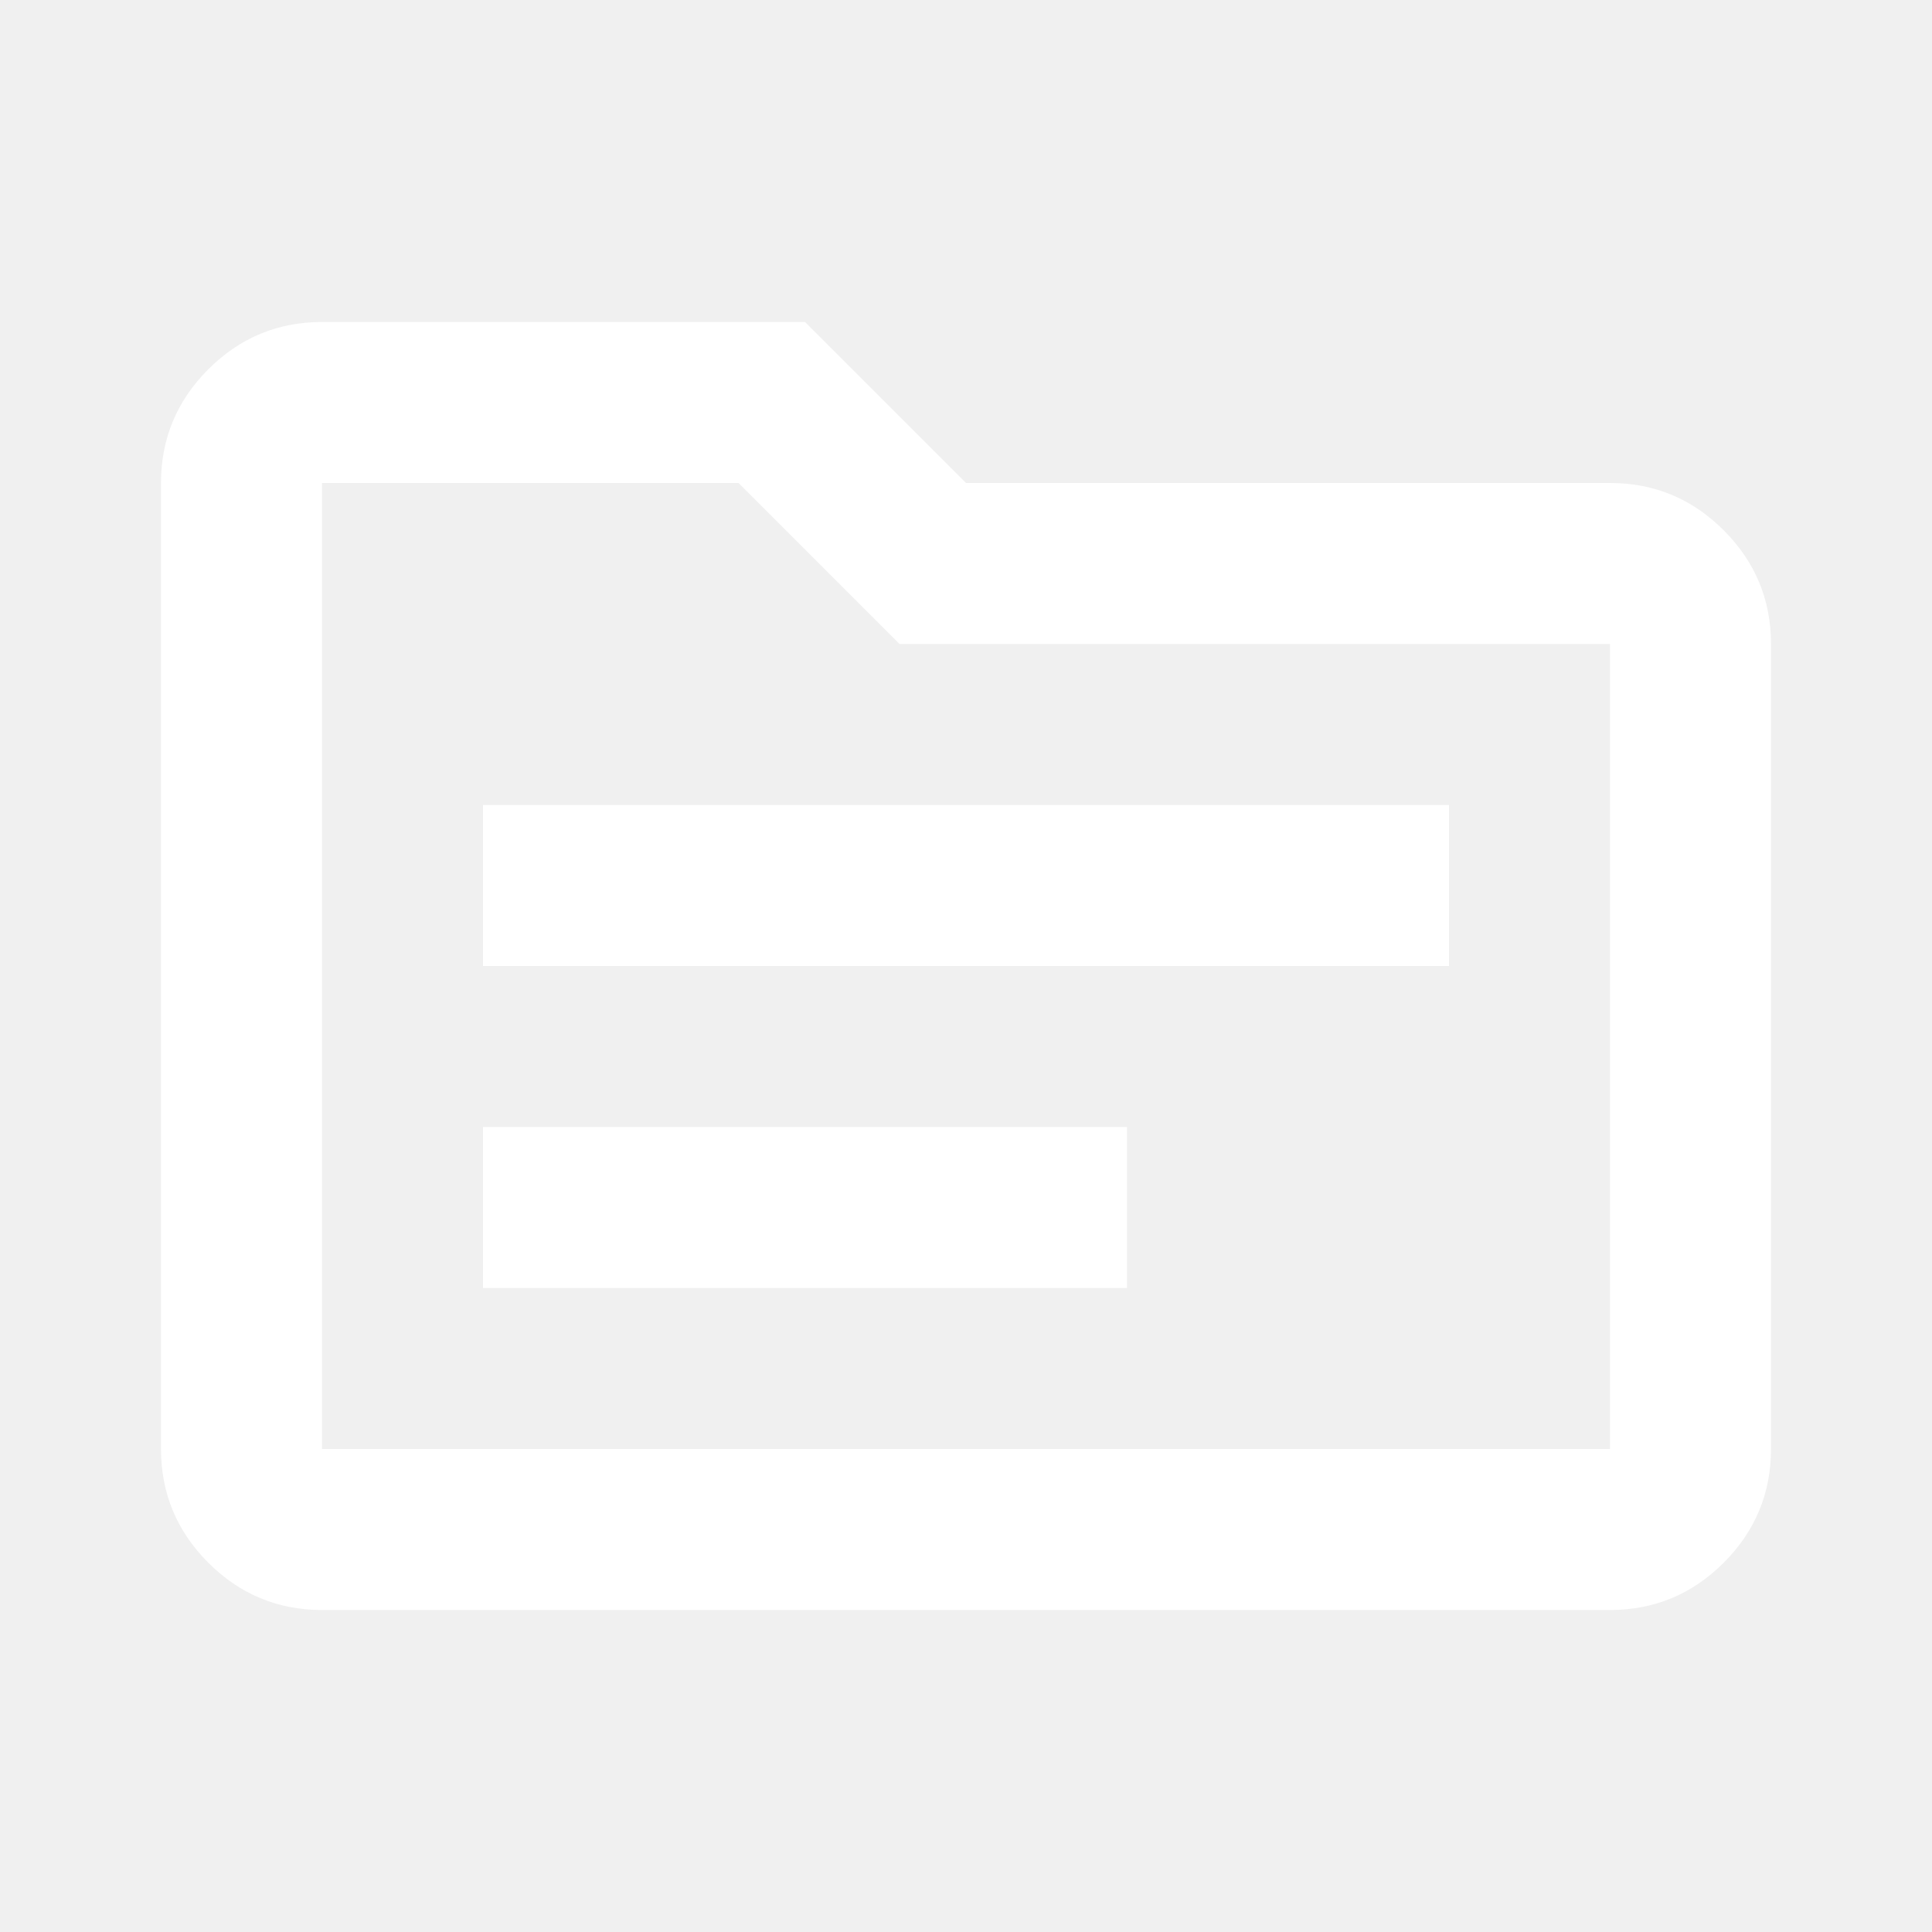
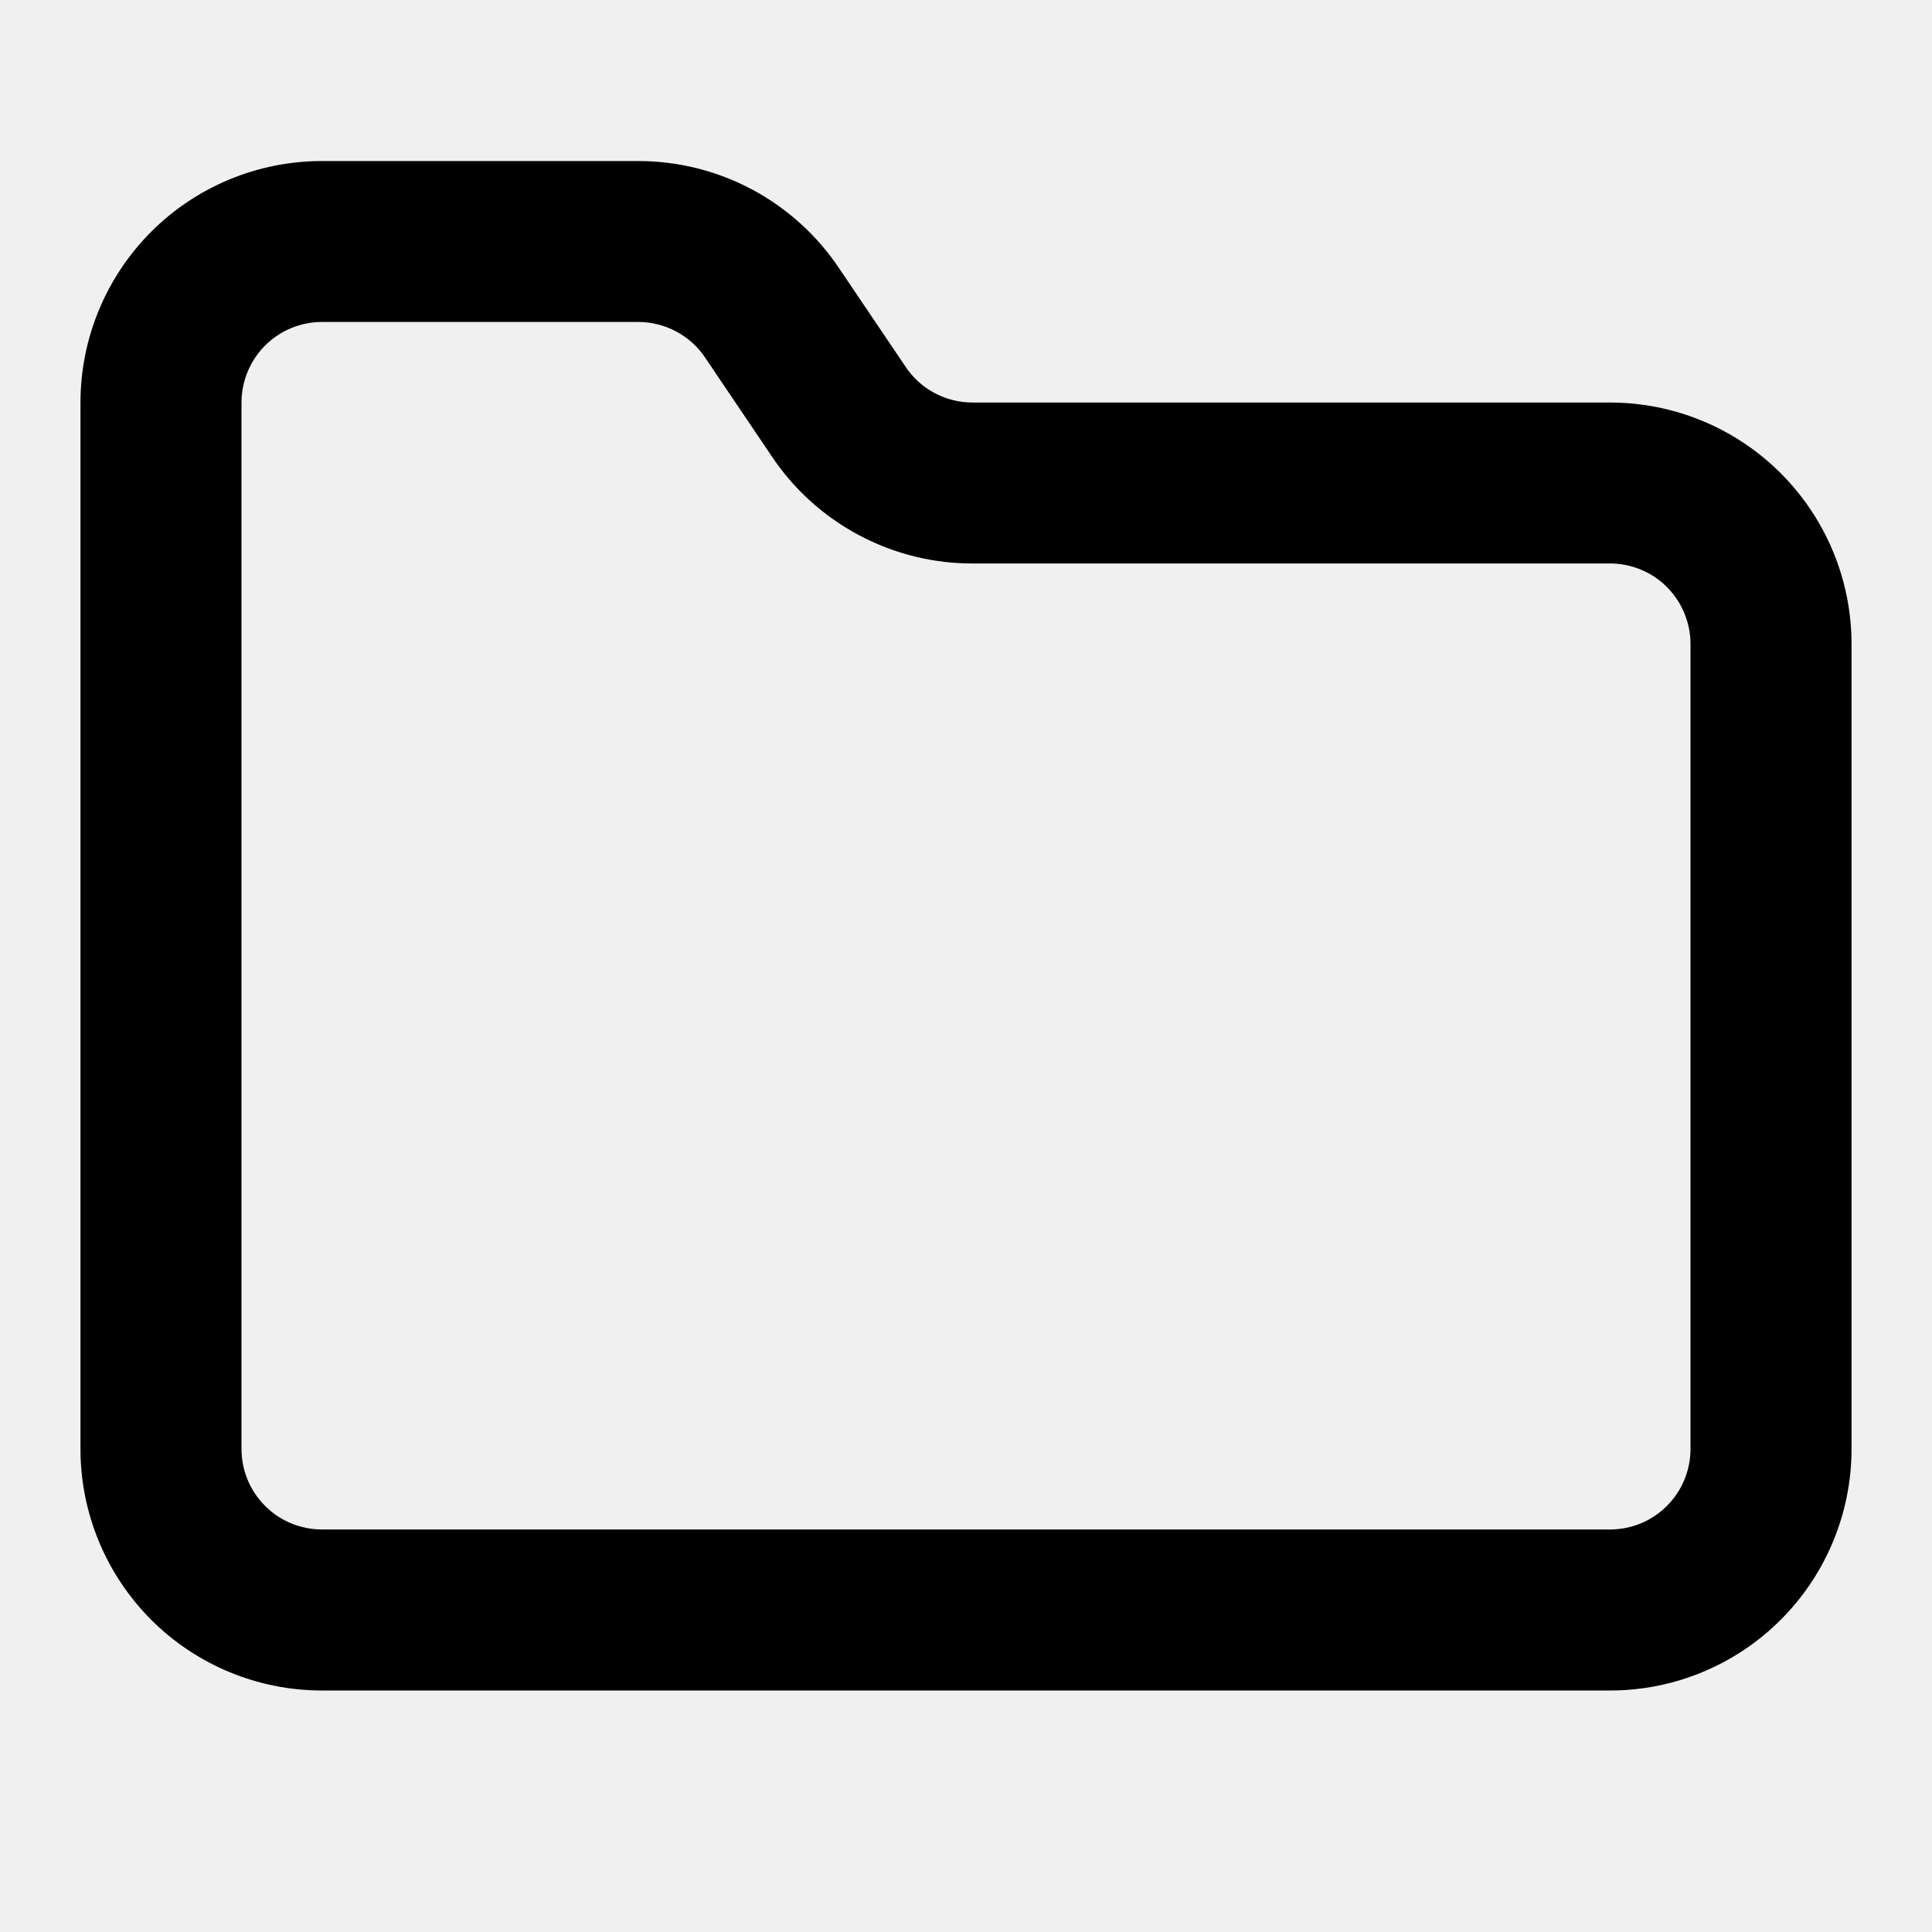
- <svg xmlns="http://www.w3.org/2000/svg" width="48" height="48" viewBox="0 0 48 48" fill="none">
-   <path d="M12 32H28V28H12V32ZM12 24H36V20H12V24ZM8 40C6.9 40 5.958 39.608 5.175 38.825C4.392 38.042 4 37.1 4 36V12C4 10.9 4.392 9.958 5.175 9.175C5.958 8.392 6.9 8 8 8H20L24 12H40C41.1 12 42.042 12.392 42.825 13.175C43.608 13.958 44 14.9 44 16V36C44 37.1 43.608 38.042 42.825 38.825C42.042 39.608 41.1 40 40 40H8ZM8 36H40V16H22.35L18.35 12H8V36Z" fill="white" />
+ <svg xmlns="http://www.w3.org/2000/svg" width="20" height="20" viewBox="0 0 20 20" fill="none">
+   <path fill-rule="evenodd" clip-rule="evenodd" d="M1.565 2.399C2.034 1.93 2.67 1.667 3.333 1.667H6.608V2.5L6.608 1.667C7.022 1.667 7.43 1.77 7.794 1.966C8.157 2.162 8.466 2.444 8.693 2.787L9.366 3.784C9.367 3.786 9.369 3.789 9.371 3.792C9.448 3.908 9.552 4.004 9.675 4.069C9.798 4.135 9.936 4.168 10.075 4.167C10.078 4.167 10.081 4.167 10.083 4.167H16.667C17.33 4.167 17.965 4.43 18.434 4.899C18.903 5.368 19.167 6.004 19.167 6.667V15C19.167 15.663 18.903 16.299 18.434 16.768C17.965 17.237 17.33 17.5 16.667 17.5H3.333C2.67 17.5 2.034 17.237 1.565 16.768C1.097 16.299 0.833 15.663 0.833 15V4.167C0.833 3.504 1.097 2.868 1.565 2.399ZM6.608 3.333C6.608 3.333 6.608 3.333 6.608 3.333H3.333C3.112 3.333 2.9 3.421 2.744 3.577C2.588 3.734 2.5 3.946 2.5 4.167V15C2.5 15.221 2.588 15.433 2.744 15.589C2.9 15.746 3.112 15.833 3.333 15.833H16.667C16.888 15.833 17.1 15.746 17.256 15.589C17.412 15.433 17.5 15.221 17.5 15V6.667C17.5 6.446 17.412 6.234 17.256 6.077C17.1 5.921 16.888 5.833 16.667 5.833H10.087C9.67 5.837 9.26 5.736 8.892 5.54C8.524 5.344 8.211 5.06 7.982 4.713L7.309 3.716C7.307 3.714 7.306 3.711 7.304 3.708C7.228 3.593 7.125 3.499 7.003 3.433C6.882 3.368 6.746 3.333 6.608 3.333Z" fill="black" />
</svg>
